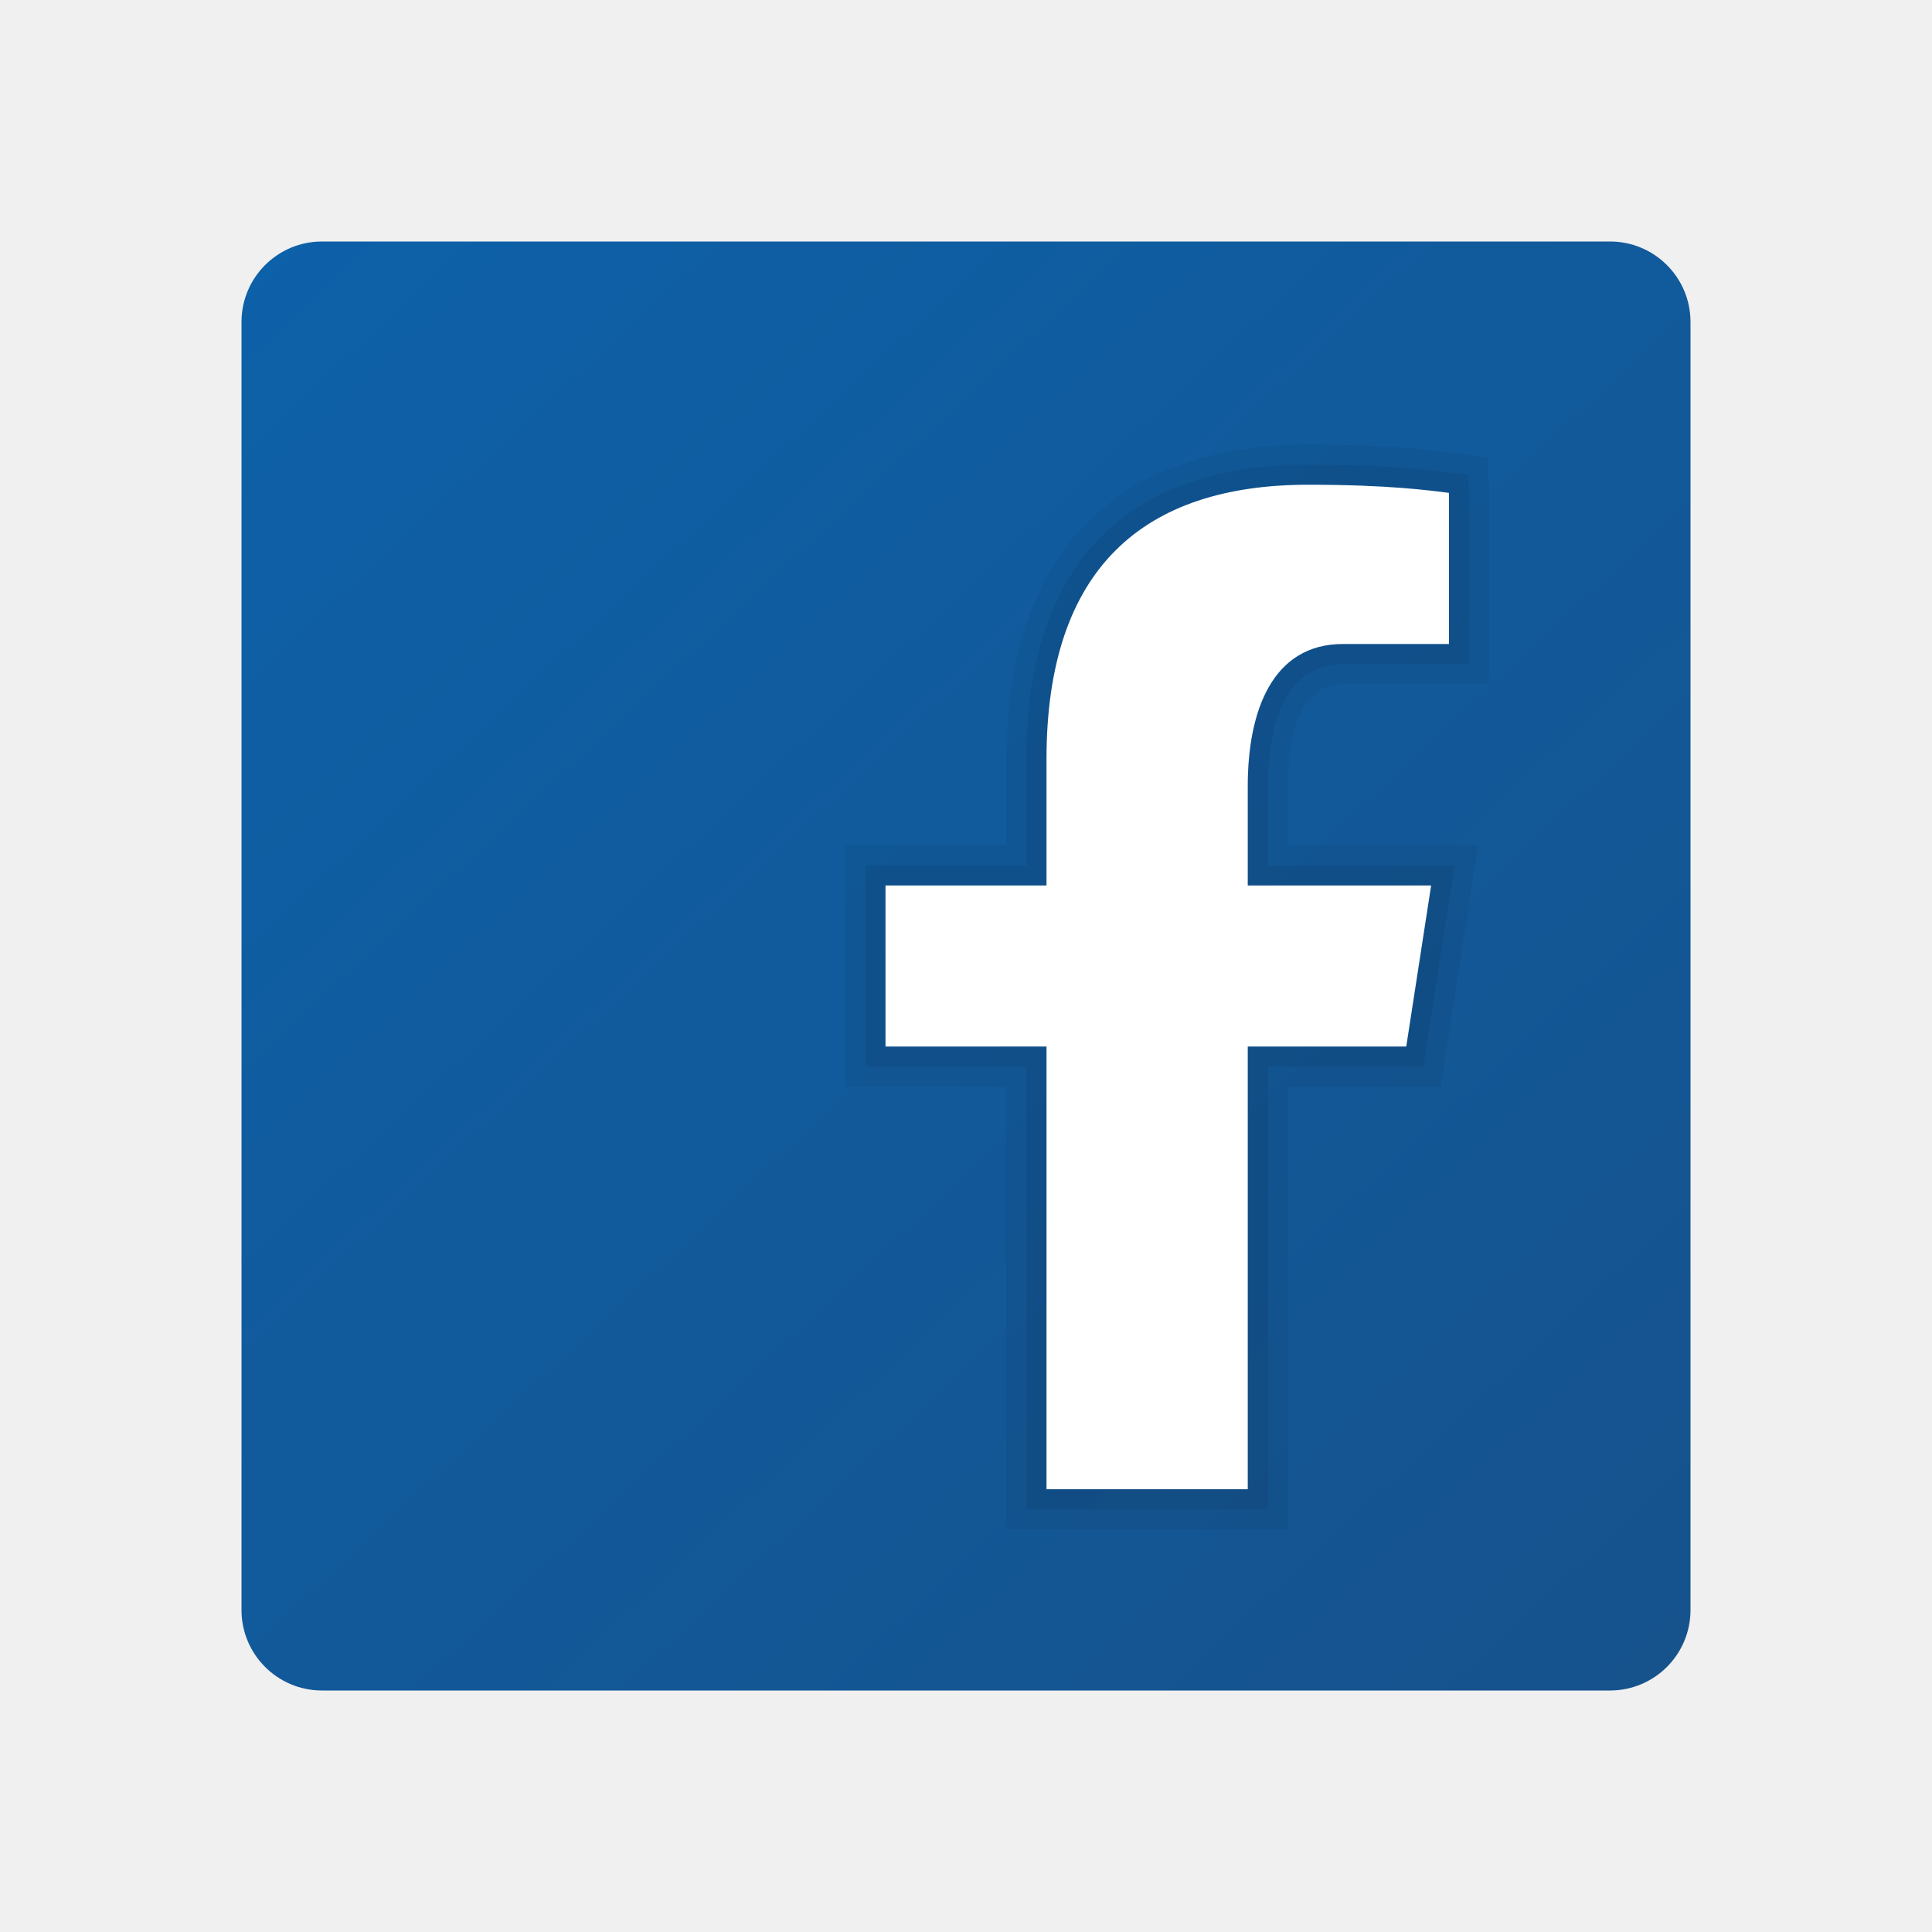
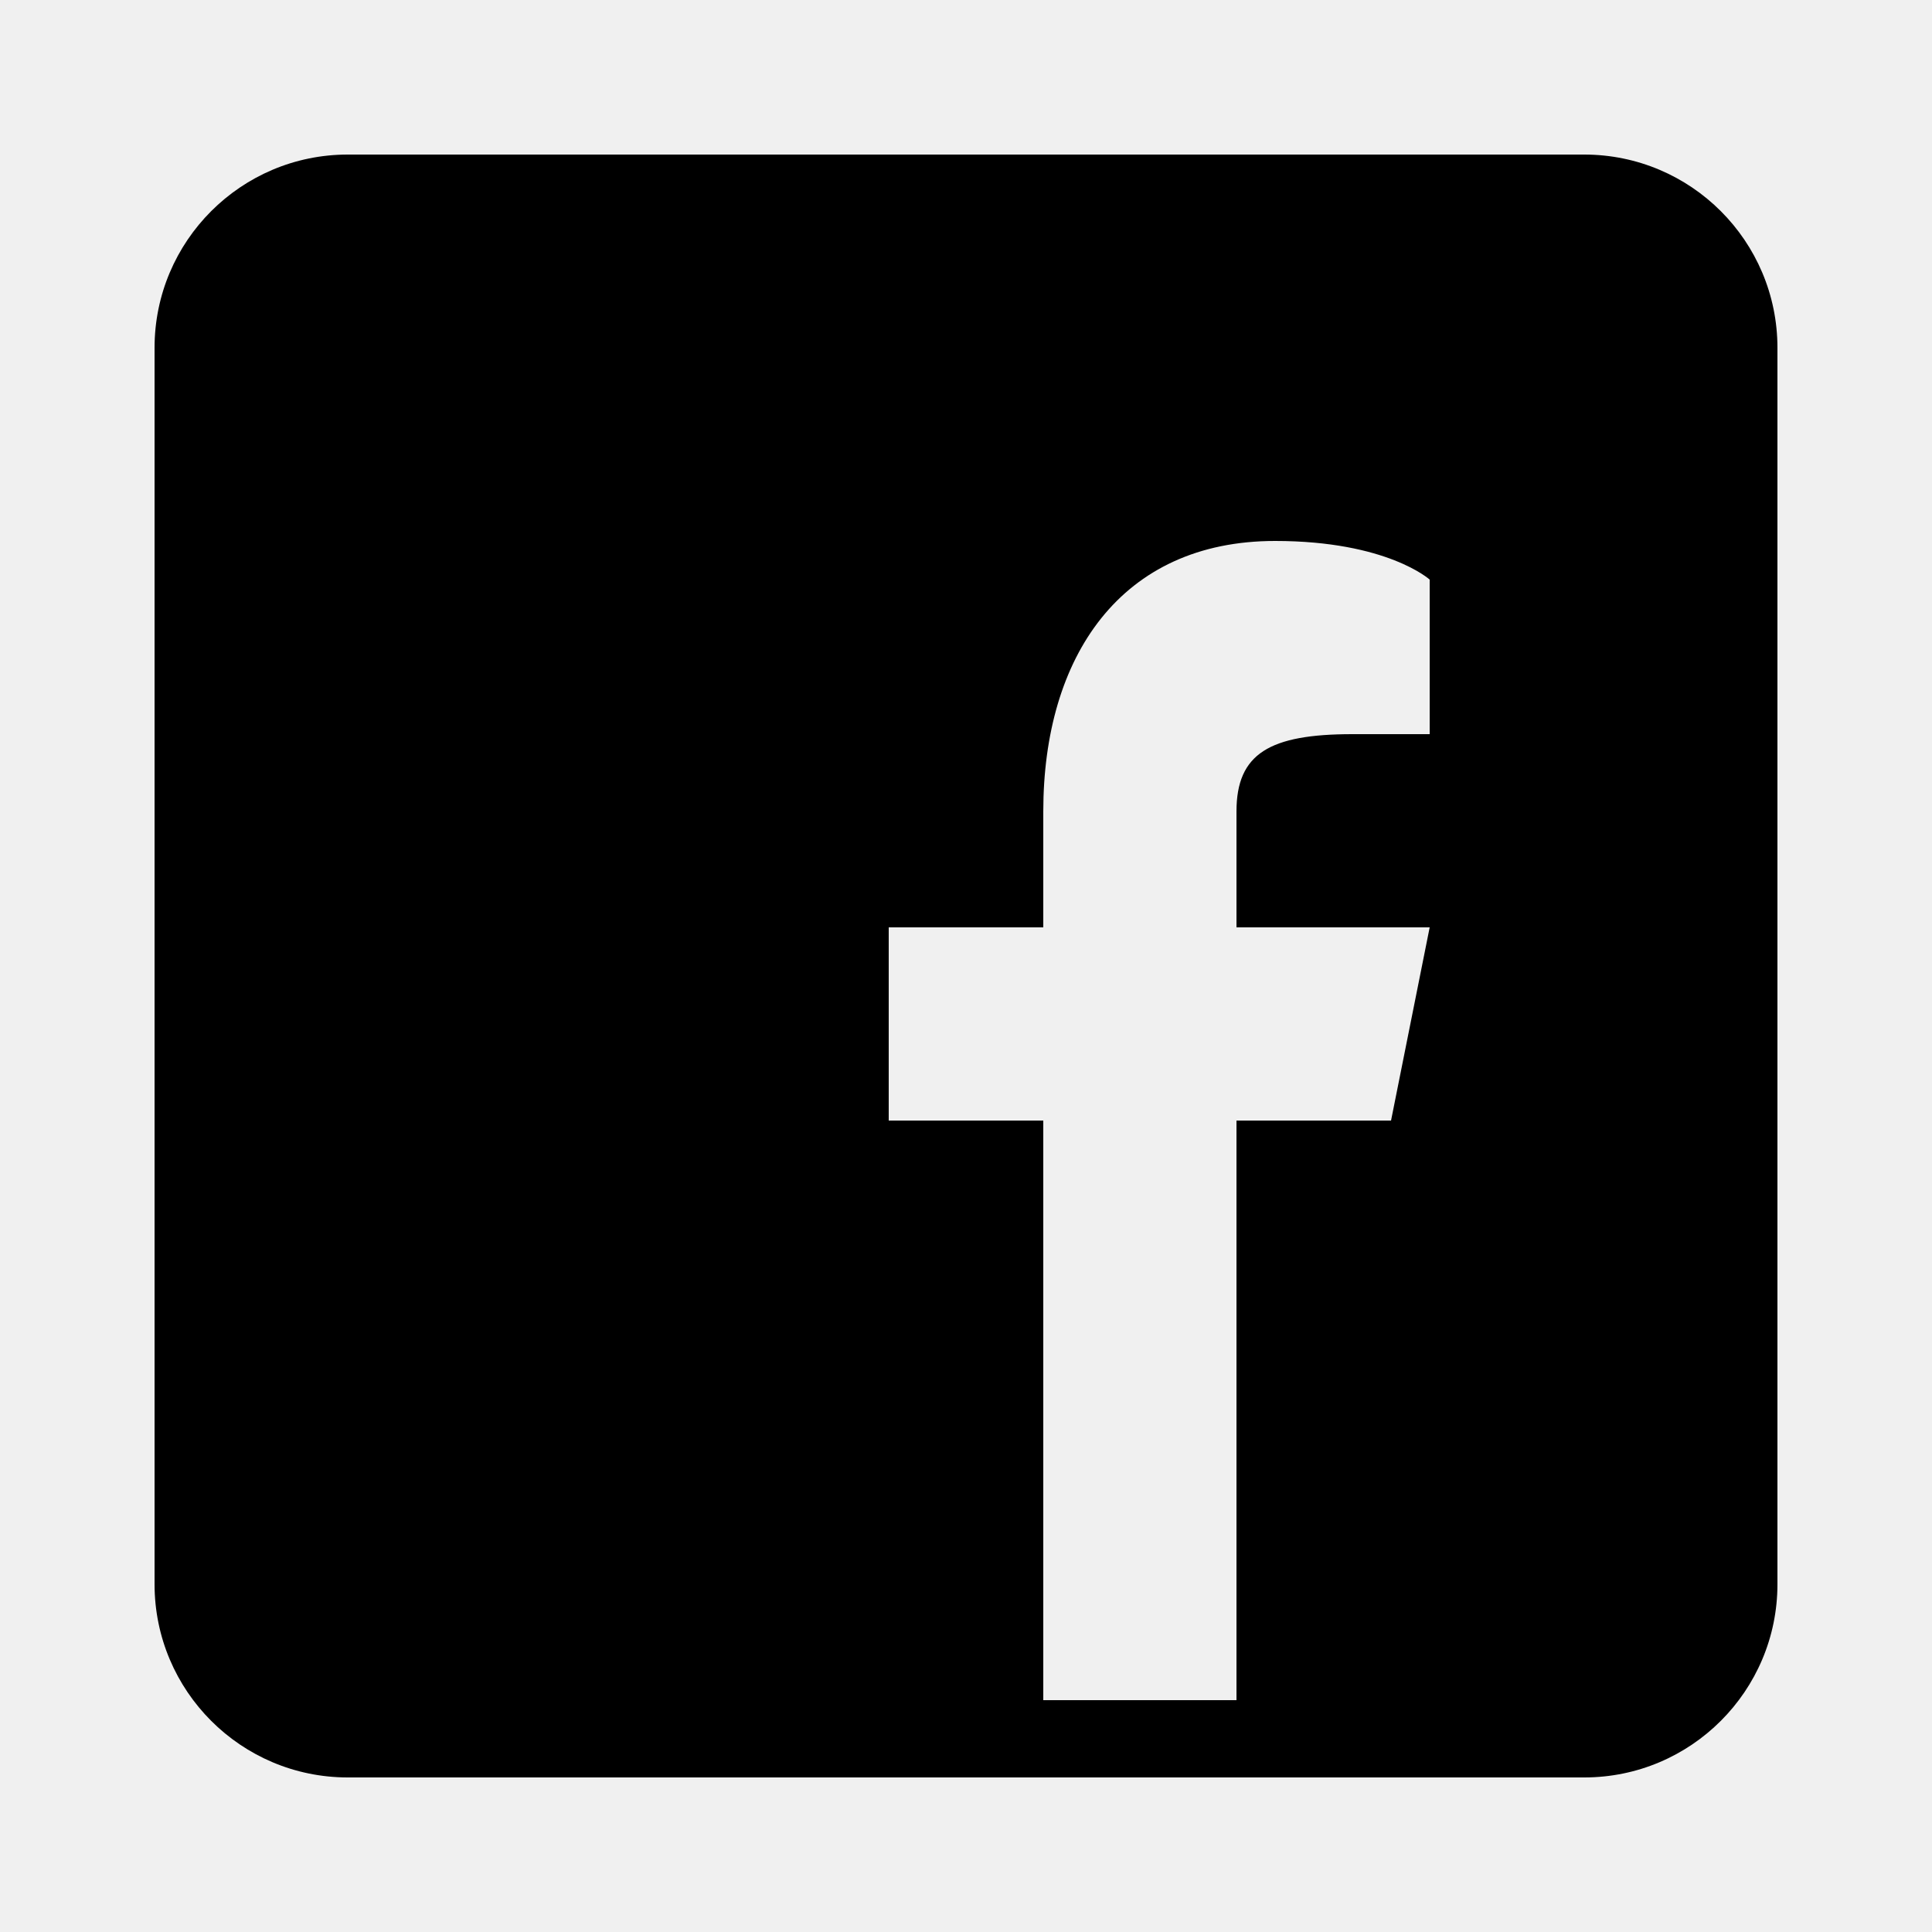
- <svg xmlns="http://www.w3.org/2000/svg" viewBox="0 0 48 48" width="30px" height="30px">
-   <linearGradient id="awSgIinfw5_FS5MLHI~A9a" x1="6.228" x2="42.077" y1="4.896" y2="43.432" gradientUnits="userSpaceOnUse">
-     <stop offset="0" stop-color="#0d61a9" />
-     <stop offset="1" stop-color="#16528c" />
-   </linearGradient>
-   <path fill="url(#awSgIinfw5_FS5MLHI~A9a)" d="M42,40c0,1.105-0.895,2-2,2H8c-1.105,0-2-0.895-2-2V8c0-1.105,0.895-2,2-2h32 c1.105,0,2,0.895,2,2V40z" />
-   <path d="M25,38V27h-4v-6h4v-2.138c0-5.042,2.666-7.818,7.505-7.818c1.995,0,3.077,0.14,3.598,0.208 l0.858,0.111L37,12.224L37,17h-3.635C32.237,17,32,18.378,32,19.535V21h4.723l-0.928,6H32v11H25z" opacity=".05" />
-   <path d="M25.5,37.5v-11h-4v-5h4v-2.638c0-4.788,2.422-7.318,7.005-7.318c1.971,0,3.03,0.138,3.54,0.204 l0.436,0.057l0.02,0.442V16.5h-3.135c-1.623,0-1.865,1.901-1.865,3.035V21.5h4.64l-0.773,5H31.5v11H25.5z" opacity=".07" />
-   <path fill="#fff" d="M33.365,16H36v-3.754c-0.492-0.064-1.531-0.203-3.495-0.203c-4.101,0-6.505,2.08-6.505,6.819V22h-4v4 h4v11h5V26h3.938l0.618-4H31v-2.465C31,17.661,31.612,16,33.365,16z" />
+ <svg xmlns="http://www.w3.org/2000/svg" viewBox="0 0 50 50" width="30px" height="30px">
+   <path d="M41,4H9C6.24,4,4,6.24,4,9v32c0,2.76,2.24,5,5,5h32c2.76,0,5-2.24,5-5V9C46,6.24,43.76,4,41,4z M37,19h-2c-2.14,0-3,0.5-3,2 v3h5l-1,5h-4v15h-5V29h-4v-5h4v-3c0-4,2-7,6-7c2.9,0,4,1,4,1V19z" />
</svg>
